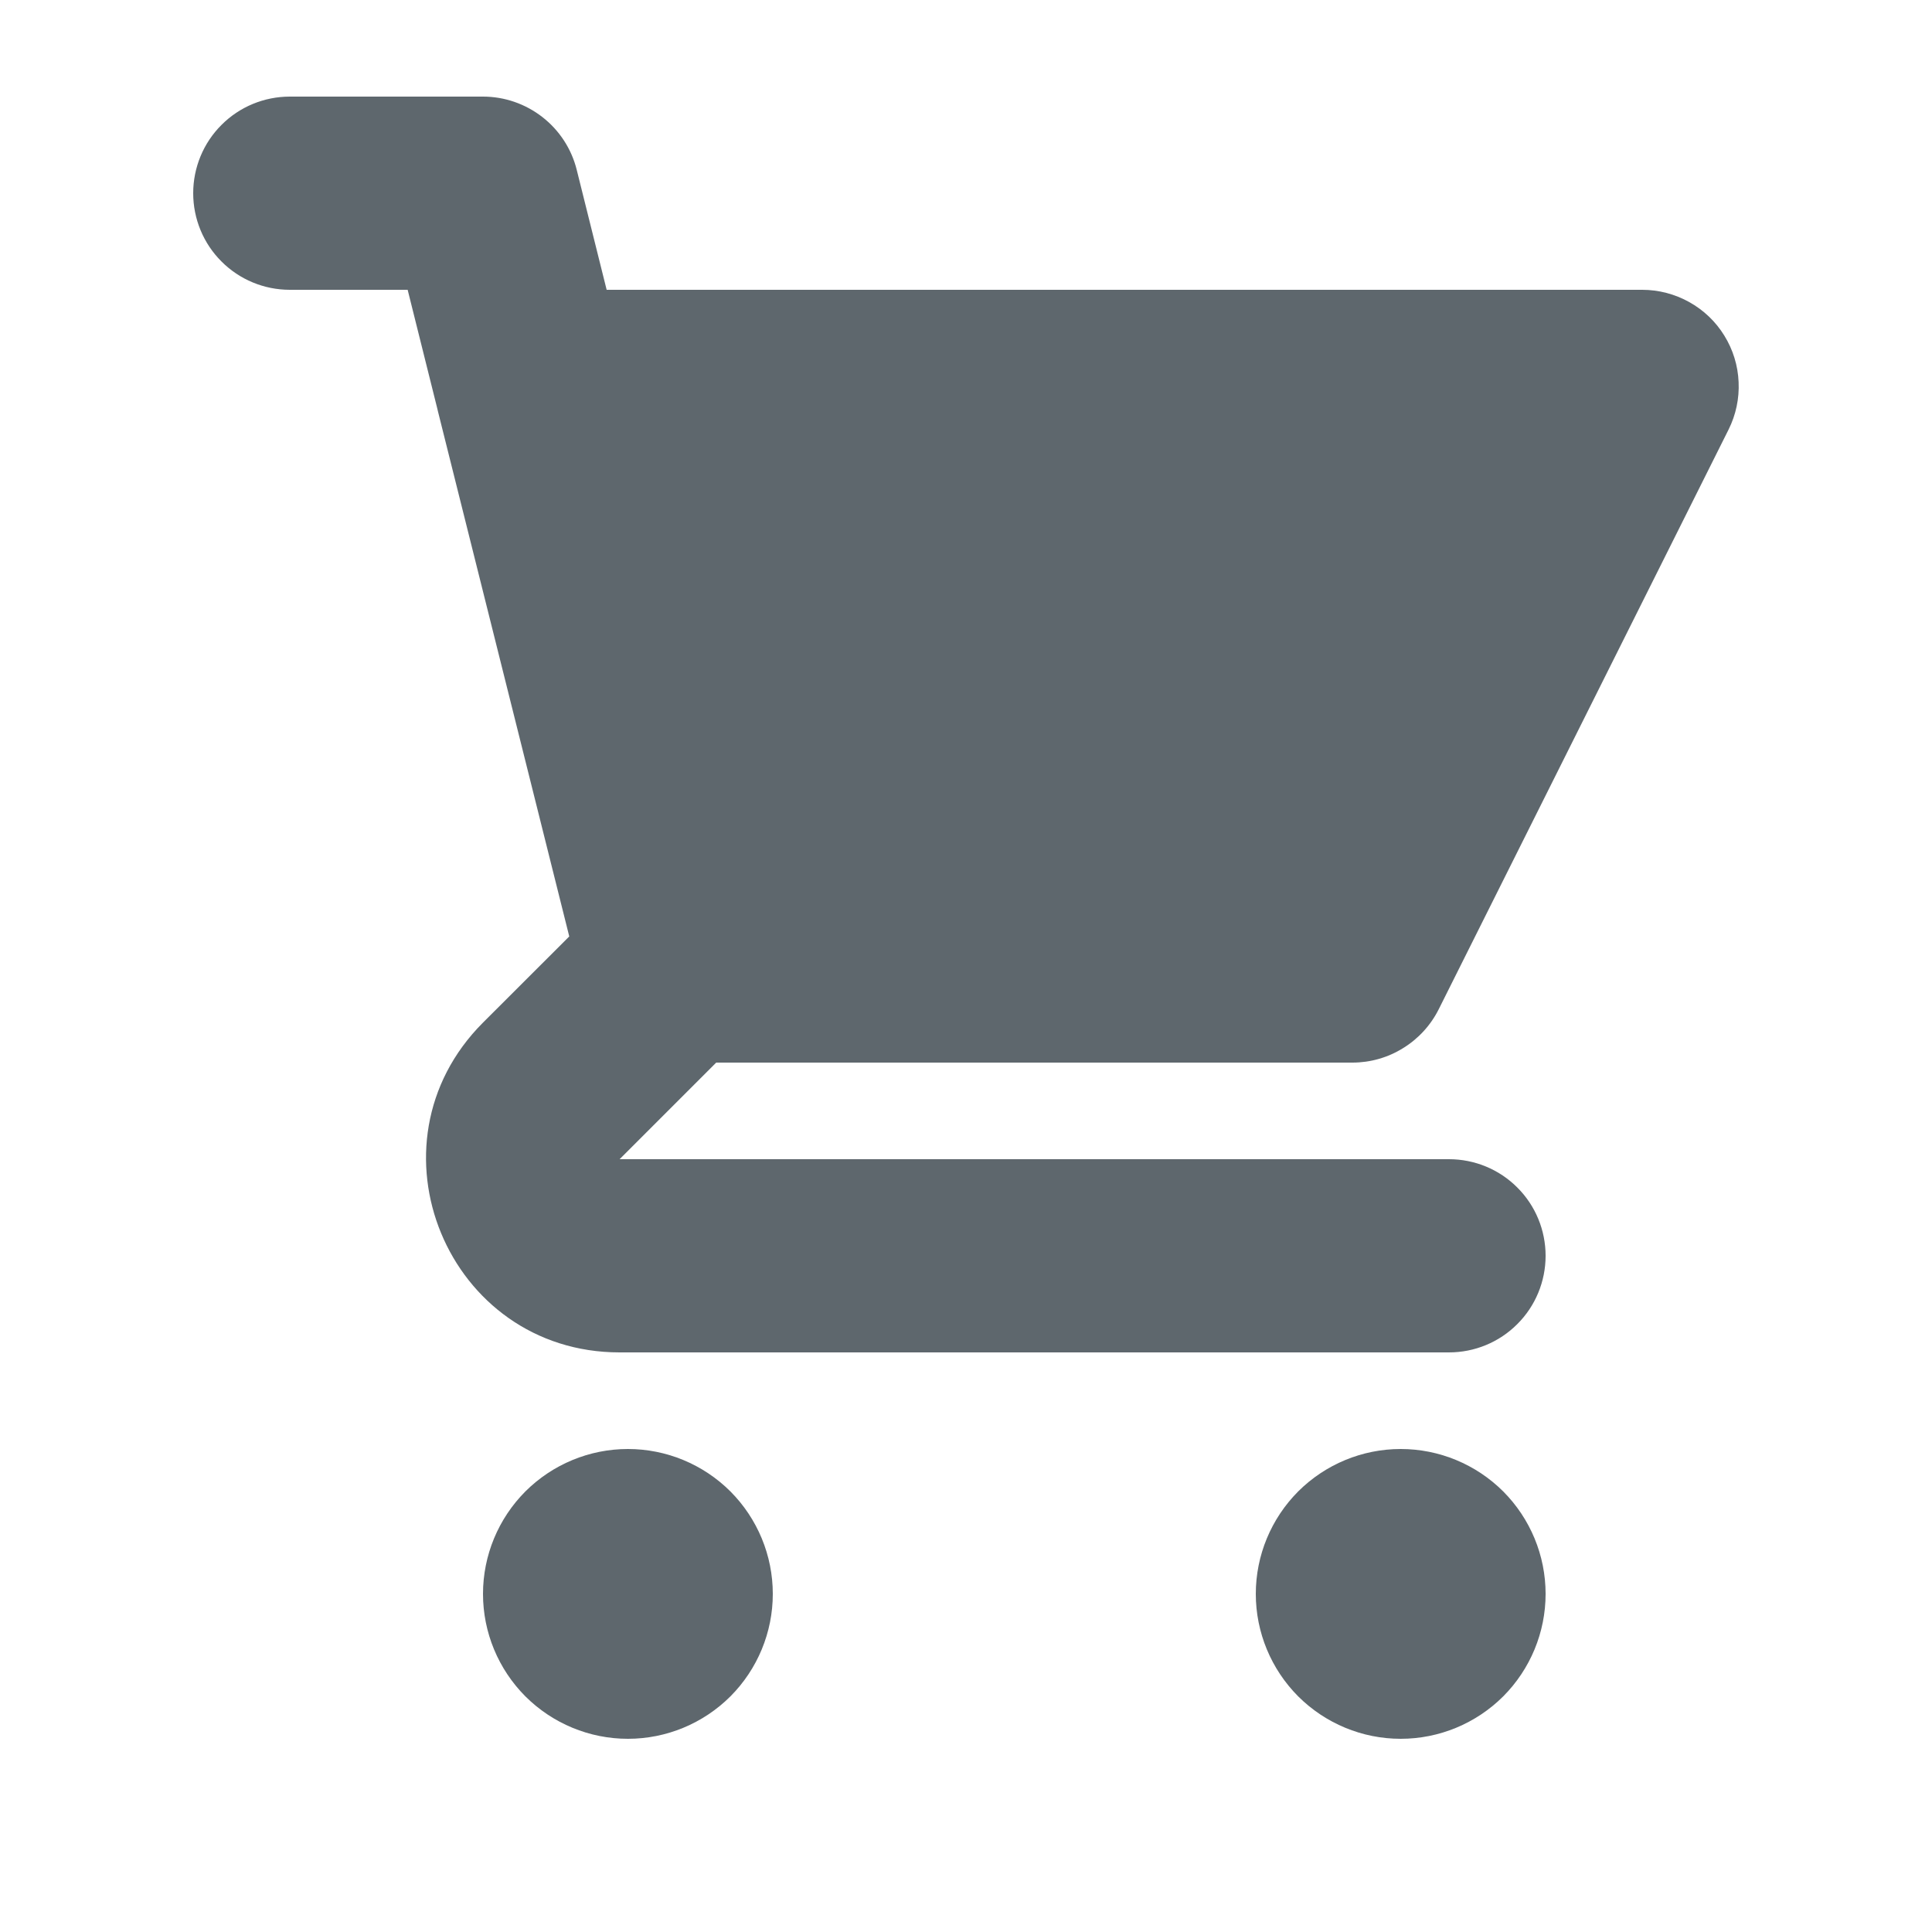
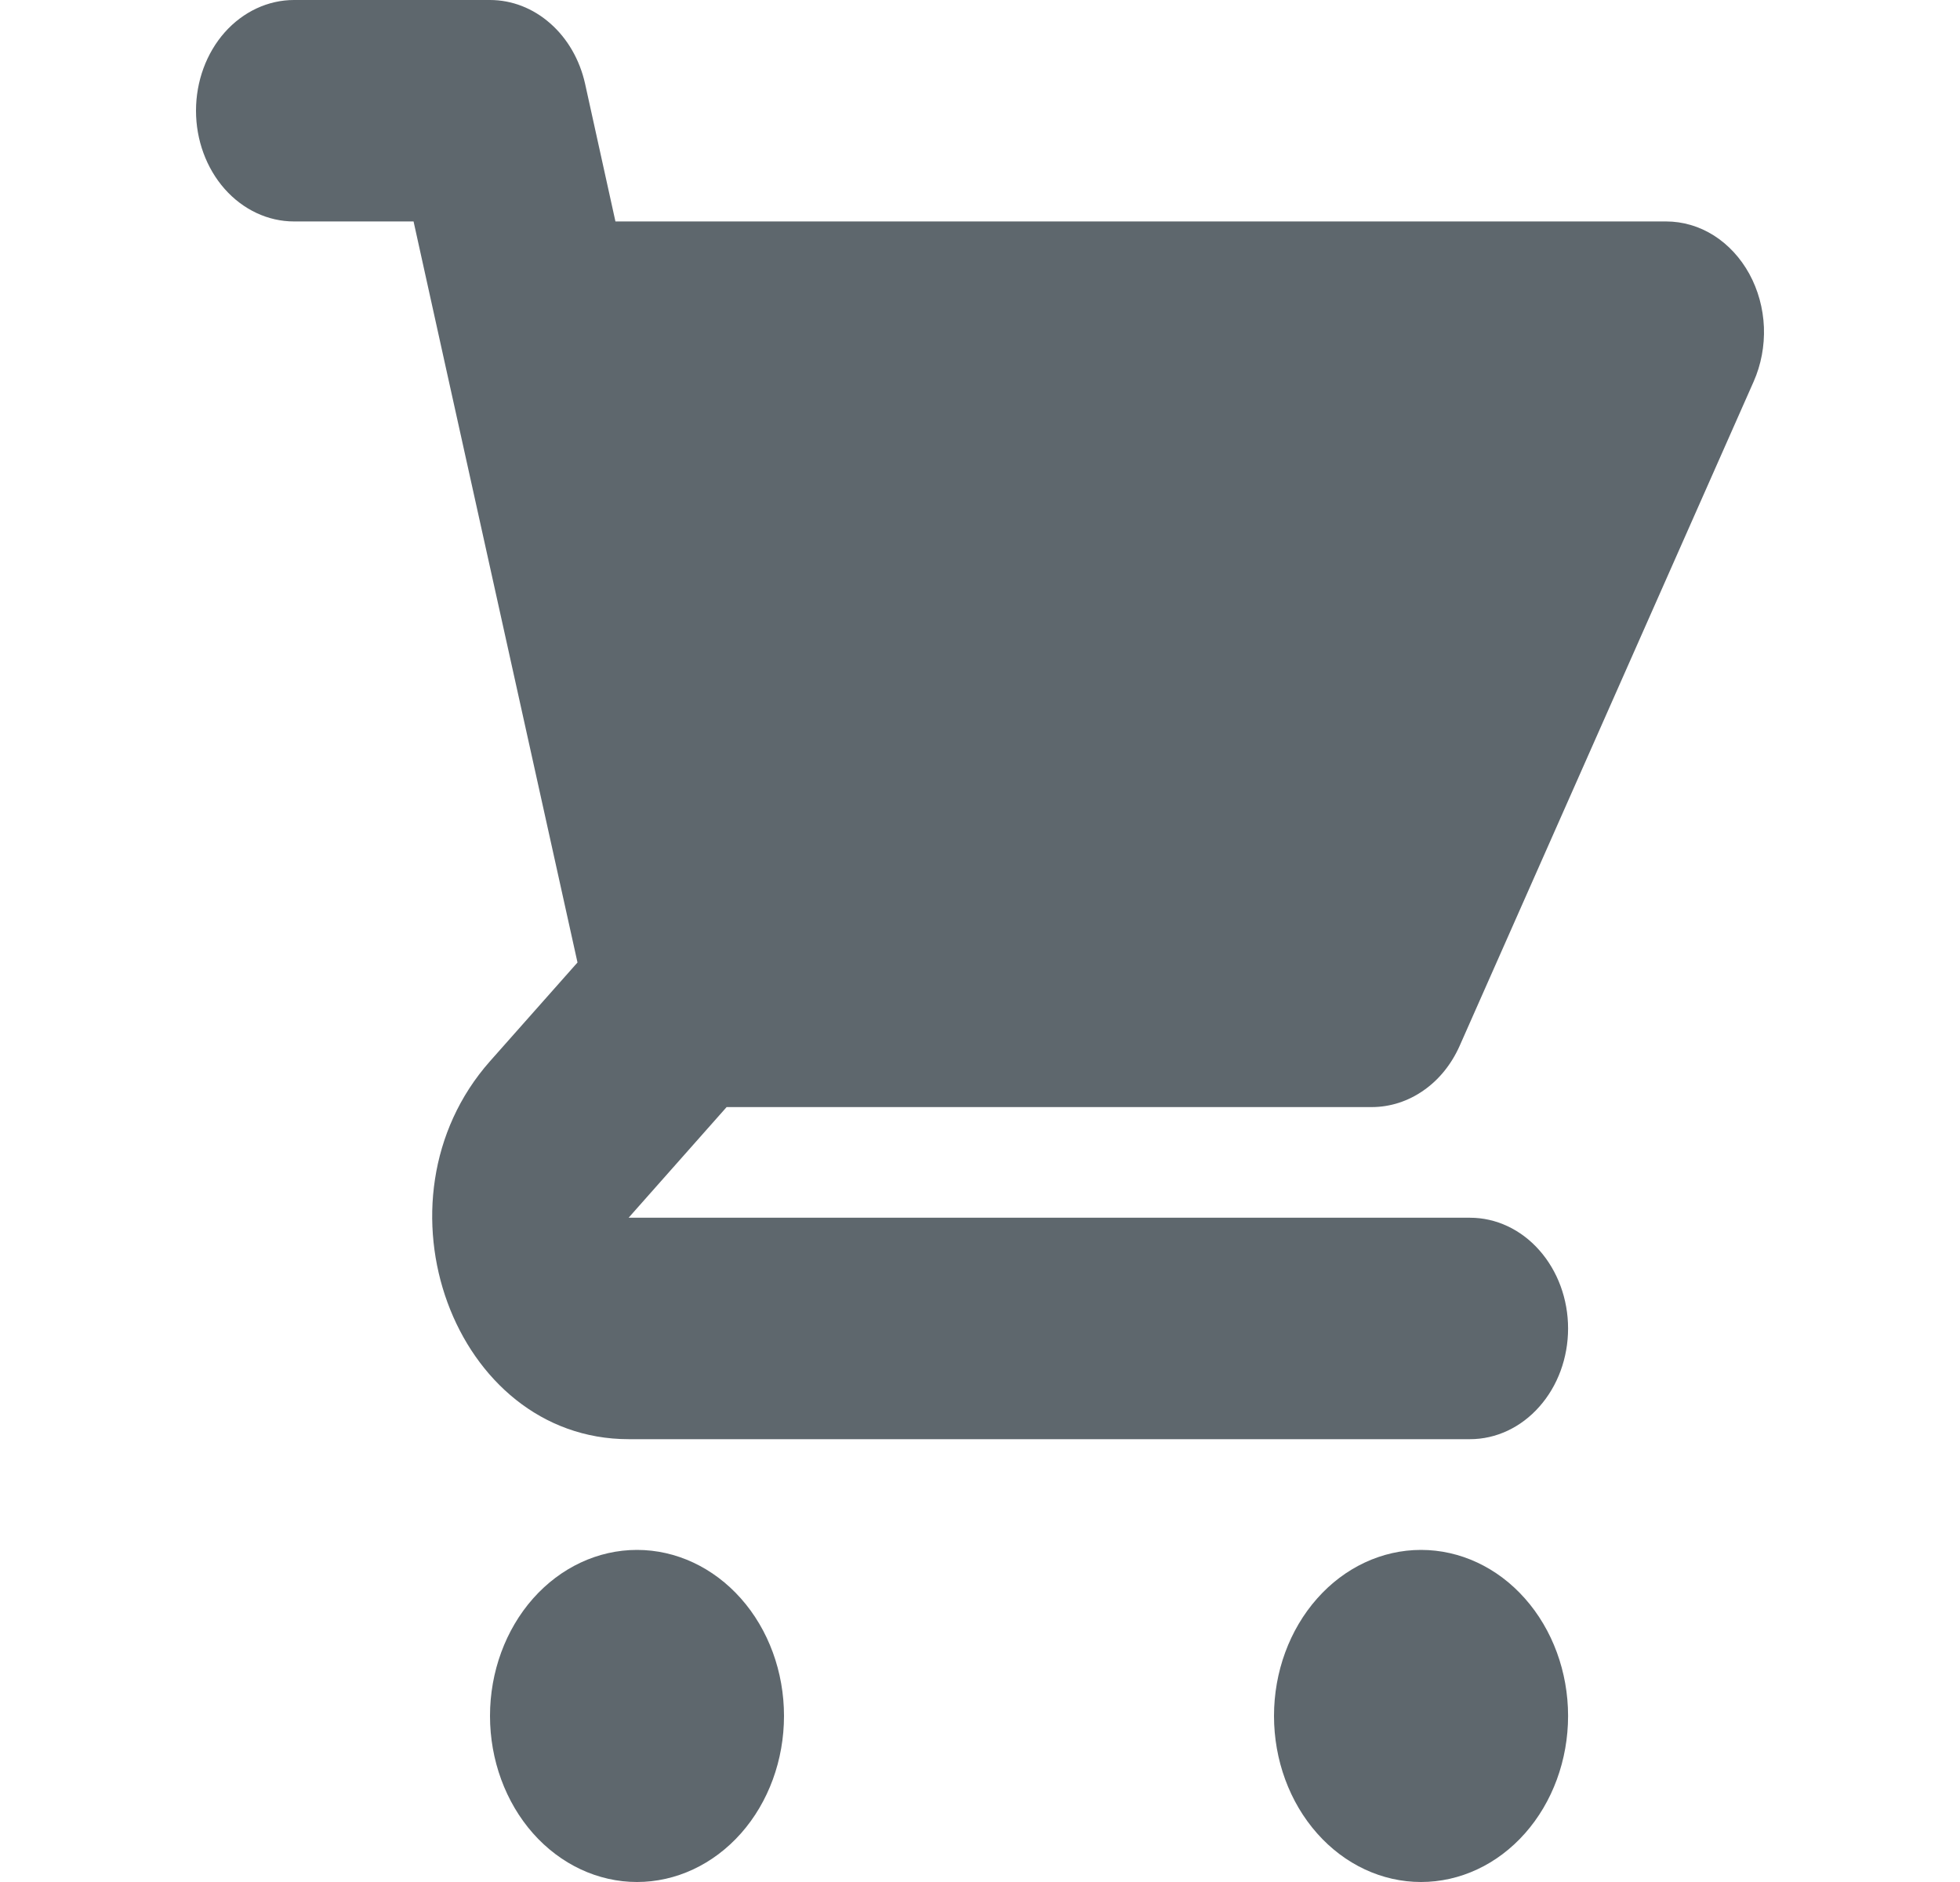
- <svg xmlns="http://www.w3.org/2000/svg" width="20" height="20" viewBox="0 0 20 20" fill="none">
-   <g id="shopping-cart">
-     <path id="Vector" d="M3 1C2.735 1 2.48 1.105 2.293 1.293C2.105 1.48 2 1.735 2 2C2 2.265 2.105 2.52 2.293 2.707C2.48 2.895 2.735 3 3 3H4.22L4.525 4.222C4.528 4.236 4.531 4.25 4.535 4.264L5.893 9.694L5 10.586C3.74 11.846 4.632 14 6.414 14H15C15.265 14 15.52 13.895 15.707 13.707C15.895 13.52 16 13.265 16 13C16 12.735 15.895 12.48 15.707 12.293C15.52 12.105 15.265 12 15 12H6.414L7.414 11H14C14.186 11 14.368 10.948 14.525 10.85C14.683 10.753 14.811 10.613 14.894 10.447L17.894 4.447C17.97 4.295 18.006 4.125 17.998 3.955C17.991 3.785 17.94 3.619 17.85 3.474C17.761 3.329 17.636 3.21 17.487 3.127C17.338 3.044 17.17 3 17 3H6.28L5.97 1.757C5.916 1.541 5.791 1.349 5.615 1.212C5.439 1.075 5.223 1 5 1H3ZM16 16.5C16 16.898 15.842 17.279 15.561 17.561C15.279 17.842 14.898 18 14.5 18C14.102 18 13.721 17.842 13.439 17.561C13.158 17.279 13 16.898 13 16.5C13 16.102 13.158 15.721 13.439 15.439C13.721 15.158 14.102 15 14.5 15C14.898 15 15.279 15.158 15.561 15.439C15.842 15.721 16 16.102 16 16.5ZM6.5 18C6.898 18 7.279 17.842 7.561 17.561C7.842 17.279 8 16.898 8 16.5C8 16.102 7.842 15.721 7.561 15.439C7.279 15.158 6.898 15 6.5 15C6.102 15 5.721 15.158 5.439 15.439C5.158 15.721 5 16.102 5 16.5C5 16.898 5.158 17.279 5.439 17.561C5.721 17.842 6.102 18 6.5 18Z" fill="#04121BA3" />
-   </g>
+ <svg xmlns="http://www.w3.org/2000/svg" width="25" height="24" viewBox="0 0 25 24" fill="none">
+   <path d="M3.75 0C3.419 0 3.101 0.149 2.866 0.413C2.632 0.678 2.5 1.037 2.5 1.412C2.5 1.786 2.632 2.145 2.866 2.41C3.101 2.675 3.419 2.824 3.75 2.824H5.275L5.656 4.549C5.66 4.569 5.664 4.588 5.669 4.608L7.366 12.274L6.25 13.533C4.675 15.312 5.79 18.353 8.018 18.353H18.75C19.082 18.353 19.4 18.204 19.634 17.939C19.869 17.675 20.001 17.316 20.001 16.941C20.001 16.567 19.869 16.208 19.634 15.943C19.4 15.678 19.082 15.529 18.75 15.529H8.018L9.268 14.118H17.5C17.733 14.117 17.96 14.044 18.157 13.906C18.355 13.769 18.514 13.571 18.618 13.337L22.368 4.866C22.463 4.651 22.508 4.412 22.499 4.172C22.489 3.931 22.425 3.698 22.313 3.493C22.201 3.289 22.045 3.12 21.859 3.002C21.673 2.885 21.464 2.824 21.251 2.824H7.85L7.463 1.069C7.395 0.763 7.239 0.492 7.019 0.299C6.799 0.105 6.529 8.27355e-06 6.25 0H3.75ZM20.001 21.882C20.001 22.444 19.803 22.983 19.451 23.38C19.1 23.777 18.623 24 18.125 24C17.628 24 17.151 23.777 16.8 23.38C16.448 22.983 16.25 22.444 16.25 21.882C16.25 21.321 16.448 20.782 16.8 20.385C17.151 19.988 17.628 19.765 18.125 19.765C18.623 19.765 19.1 19.988 19.451 20.385C19.803 20.782 20.001 21.321 20.001 21.882ZM8.125 24C8.622 24 9.099 23.777 9.451 23.38C9.803 22.983 10 22.444 10 21.882C10 21.321 9.803 20.782 9.451 20.385C9.099 19.988 8.622 19.765 8.125 19.765C7.628 19.765 7.151 19.988 6.799 20.385C6.448 20.782 6.25 21.321 6.25 21.882C6.25 22.444 6.448 22.983 6.799 23.38C7.151 23.777 7.628 24 8.125 24Z" fill="#04121B" fill-opacity="0.64" />
</svg>
